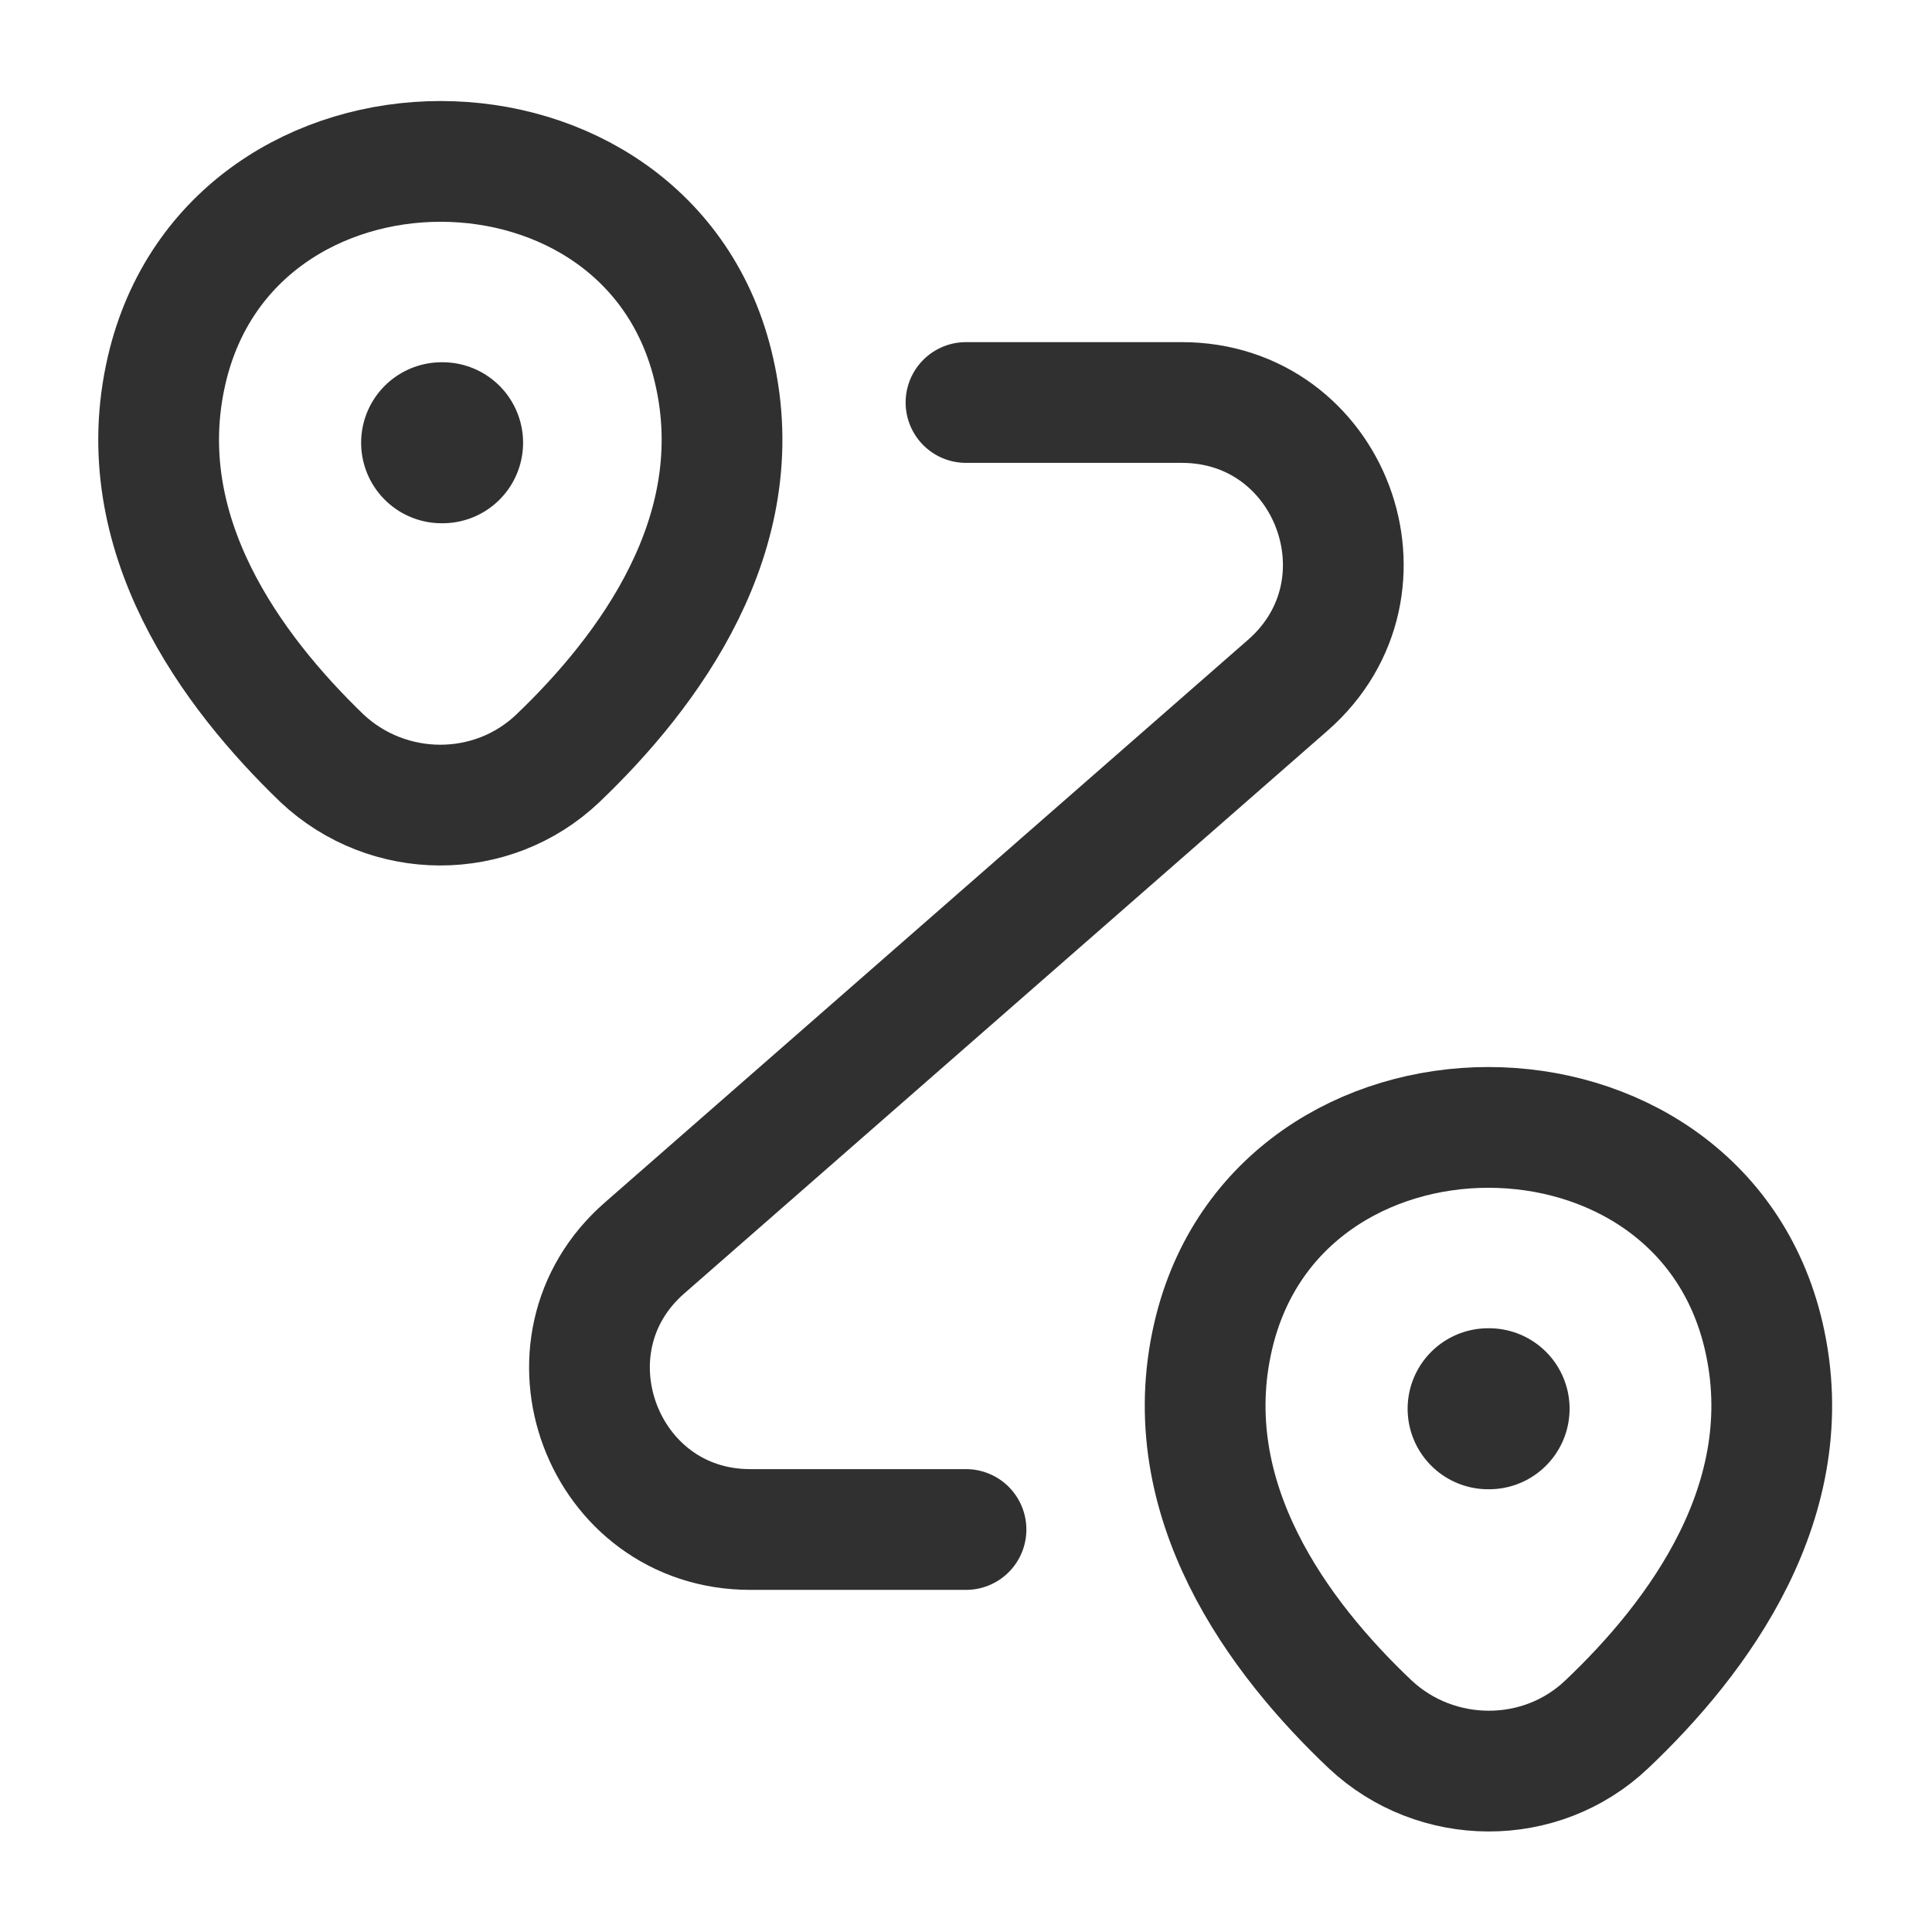
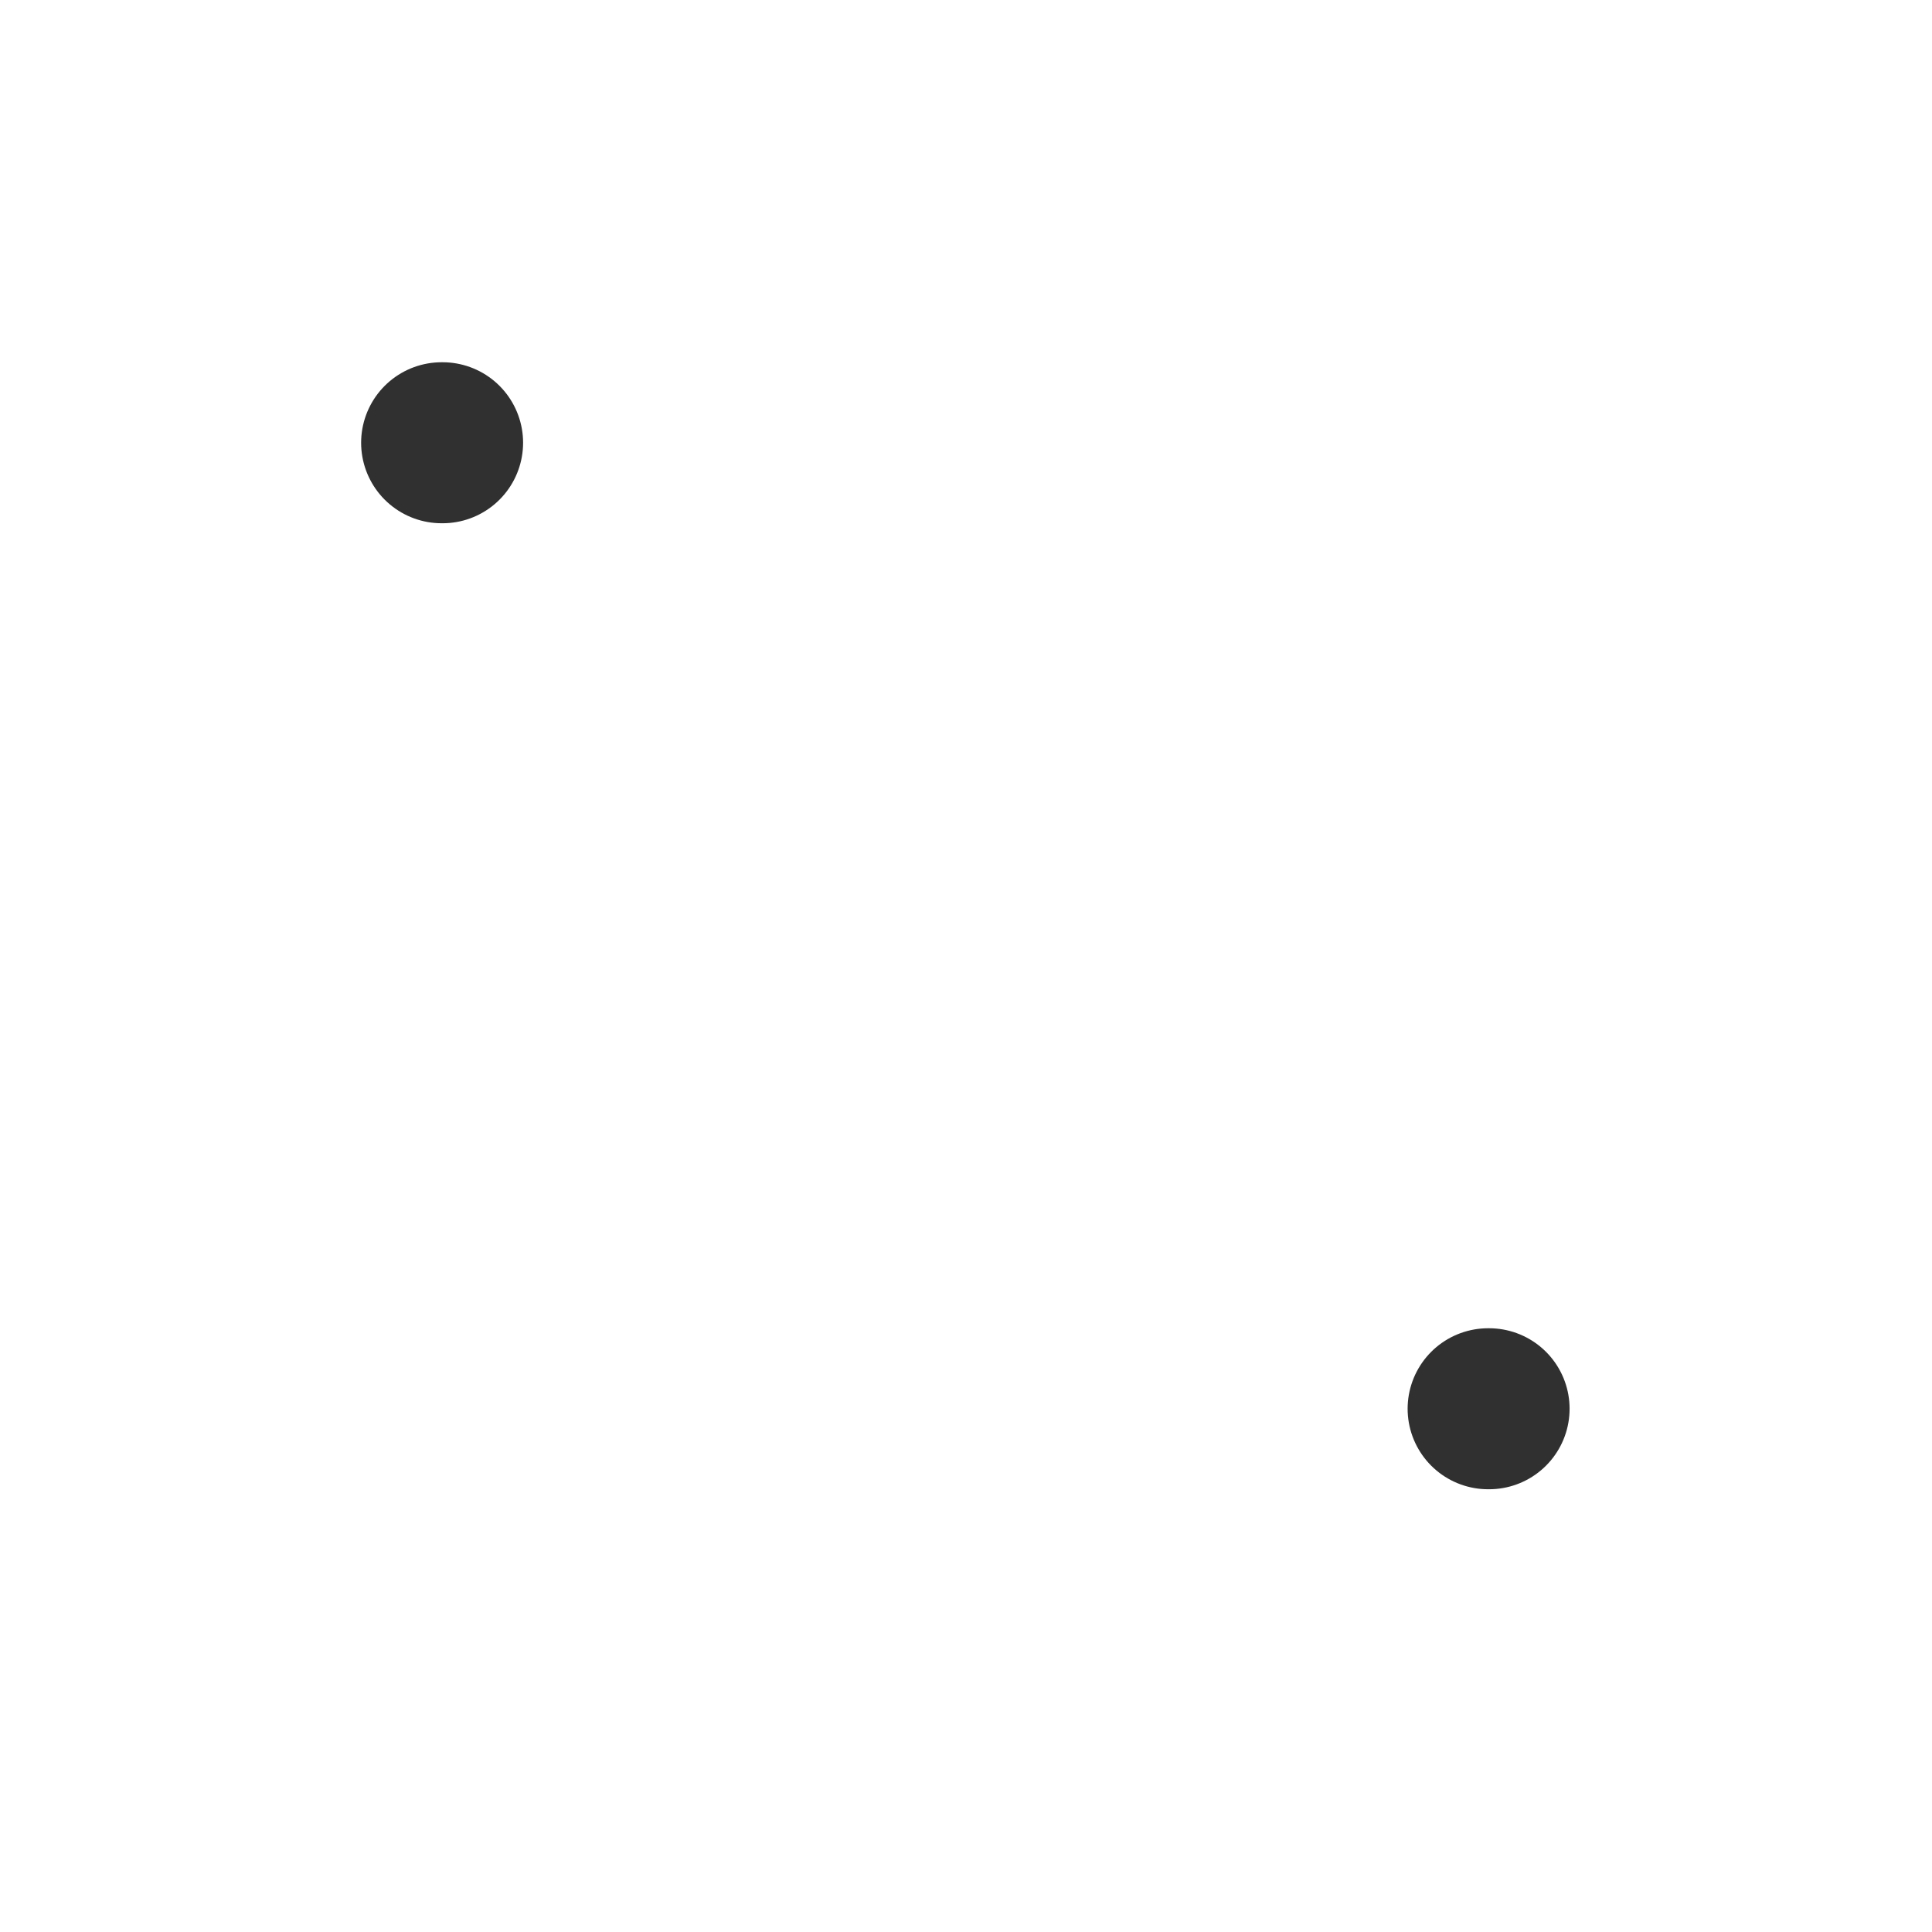
<svg xmlns="http://www.w3.org/2000/svg" viewBox="0 0 24 24" fill="none">
-   <path d="M2.07 4.6C2.87 1.14 8.08 1.14 8.87 4.6C9.34 6.63 8.05 8.35 6.93 9.42C6.11 10.2 4.82 10.19 4 9.42C2.89 8.35 1.6 6.63 2.07 4.6Z" stroke="#303030" stroke-width="1.5" />
-   <path d="M15.07 16.6C15.87 13.14 21.11 13.14 21.91 16.6C22.38 18.63 21.09 20.35 19.96 21.42C19.14 22.2 17.84 22.19 17.02 21.42C15.89 20.35 14.6 18.63 15.07 16.6Z" stroke="#303030" stroke-width="1.5" />
-   <path d="M12 5H14.68C16.53 5 17.39 7.29 16 8.51L8.01 15.5C6.62 16.71 7.48 19 9.32 19H12" stroke="#303030" stroke-width="1.5" stroke-linecap="round" stroke-linejoin="round" />
+   <path d="M2.07 4.6C2.87 1.14 8.08 1.14 8.87 4.6C9.34 6.63 8.05 8.35 6.93 9.42C6.11 10.2 4.82 10.19 4 9.42C2.89 8.35 1.6 6.63 2.07 4.6Z" stroke-width="1.5" />
+   <path d="M15.07 16.6C15.87 13.14 21.11 13.14 21.91 16.6C22.38 18.63 21.09 20.35 19.96 21.42C19.14 22.2 17.84 22.19 17.02 21.42C15.89 20.35 14.6 18.63 15.07 16.6Z" stroke-width="1.5" />
+   <path d="M12 5H14.68C16.53 5 17.39 7.29 16 8.51L8.01 15.5C6.62 16.71 7.48 19 9.32 19H12" stroke-width="1.5" stroke-linecap="round" stroke-linejoin="round" />
  <path d="M5.486 5.5H5.498" stroke="#303030" stroke-width="2" stroke-linecap="round" stroke-linejoin="round" />
  <path d="M18.486 17.5H18.498" stroke="#303030" stroke-width="2" stroke-linecap="round" stroke-linejoin="round" />
</svg>
